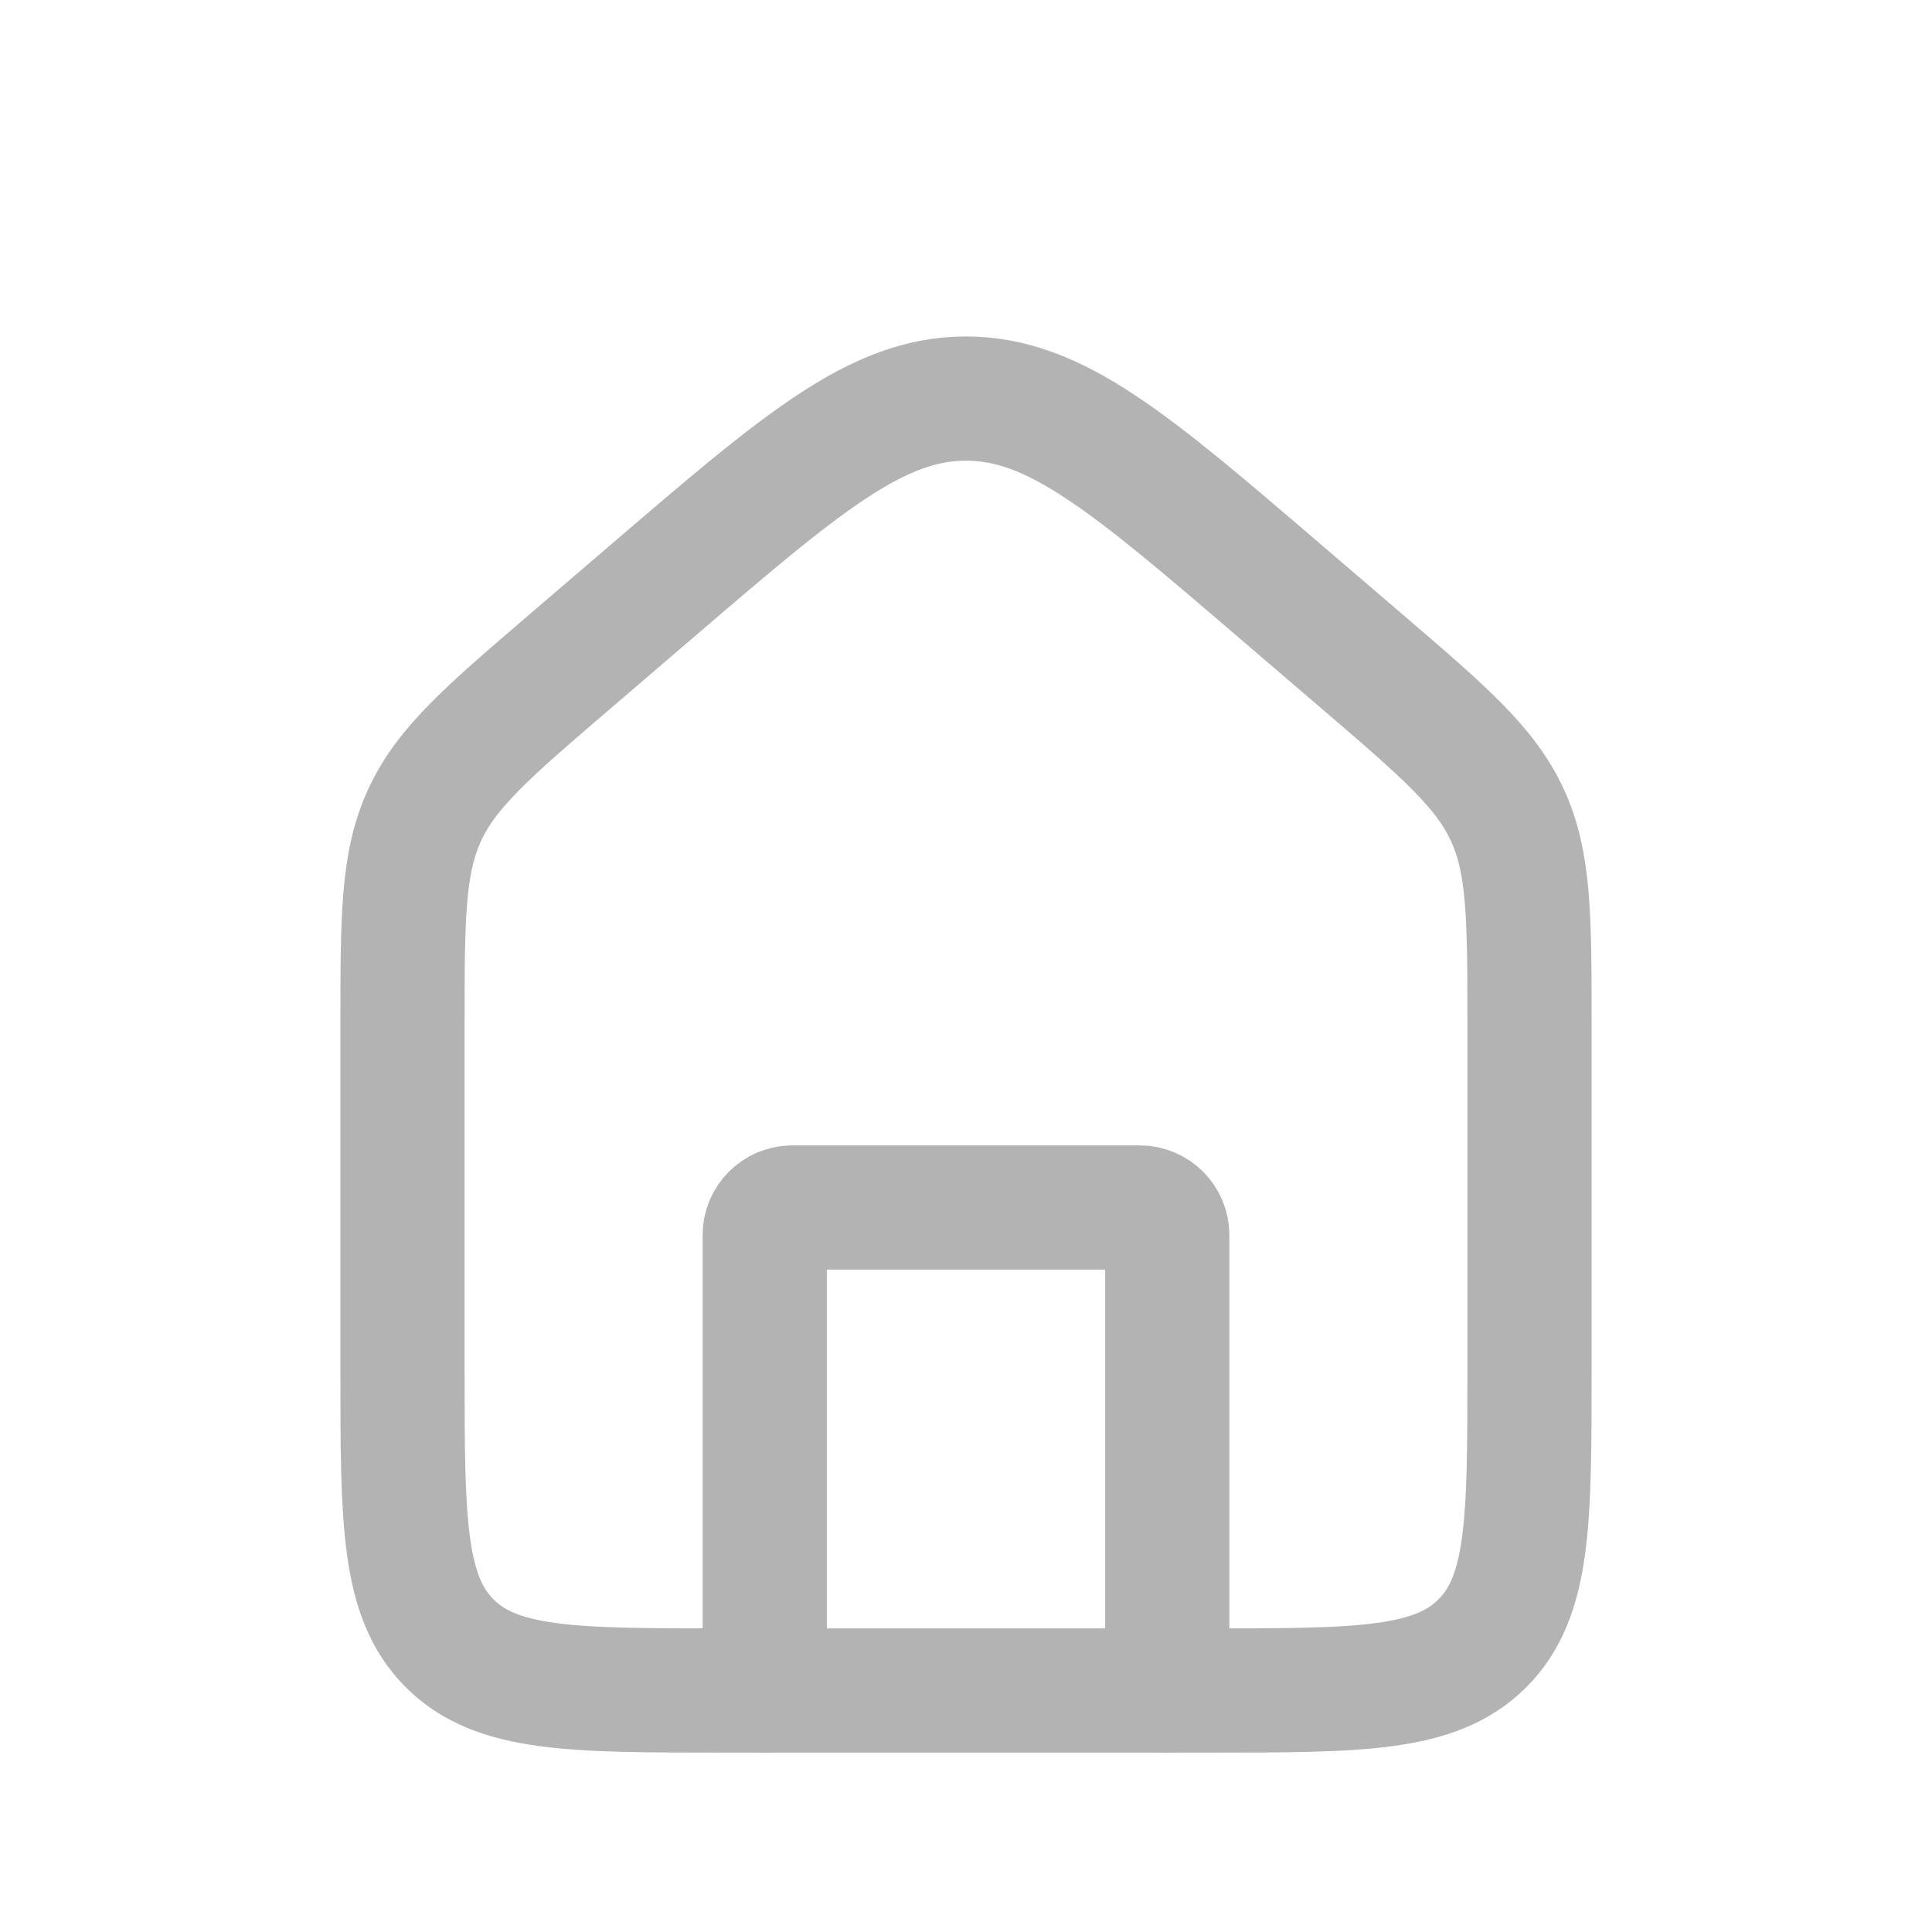
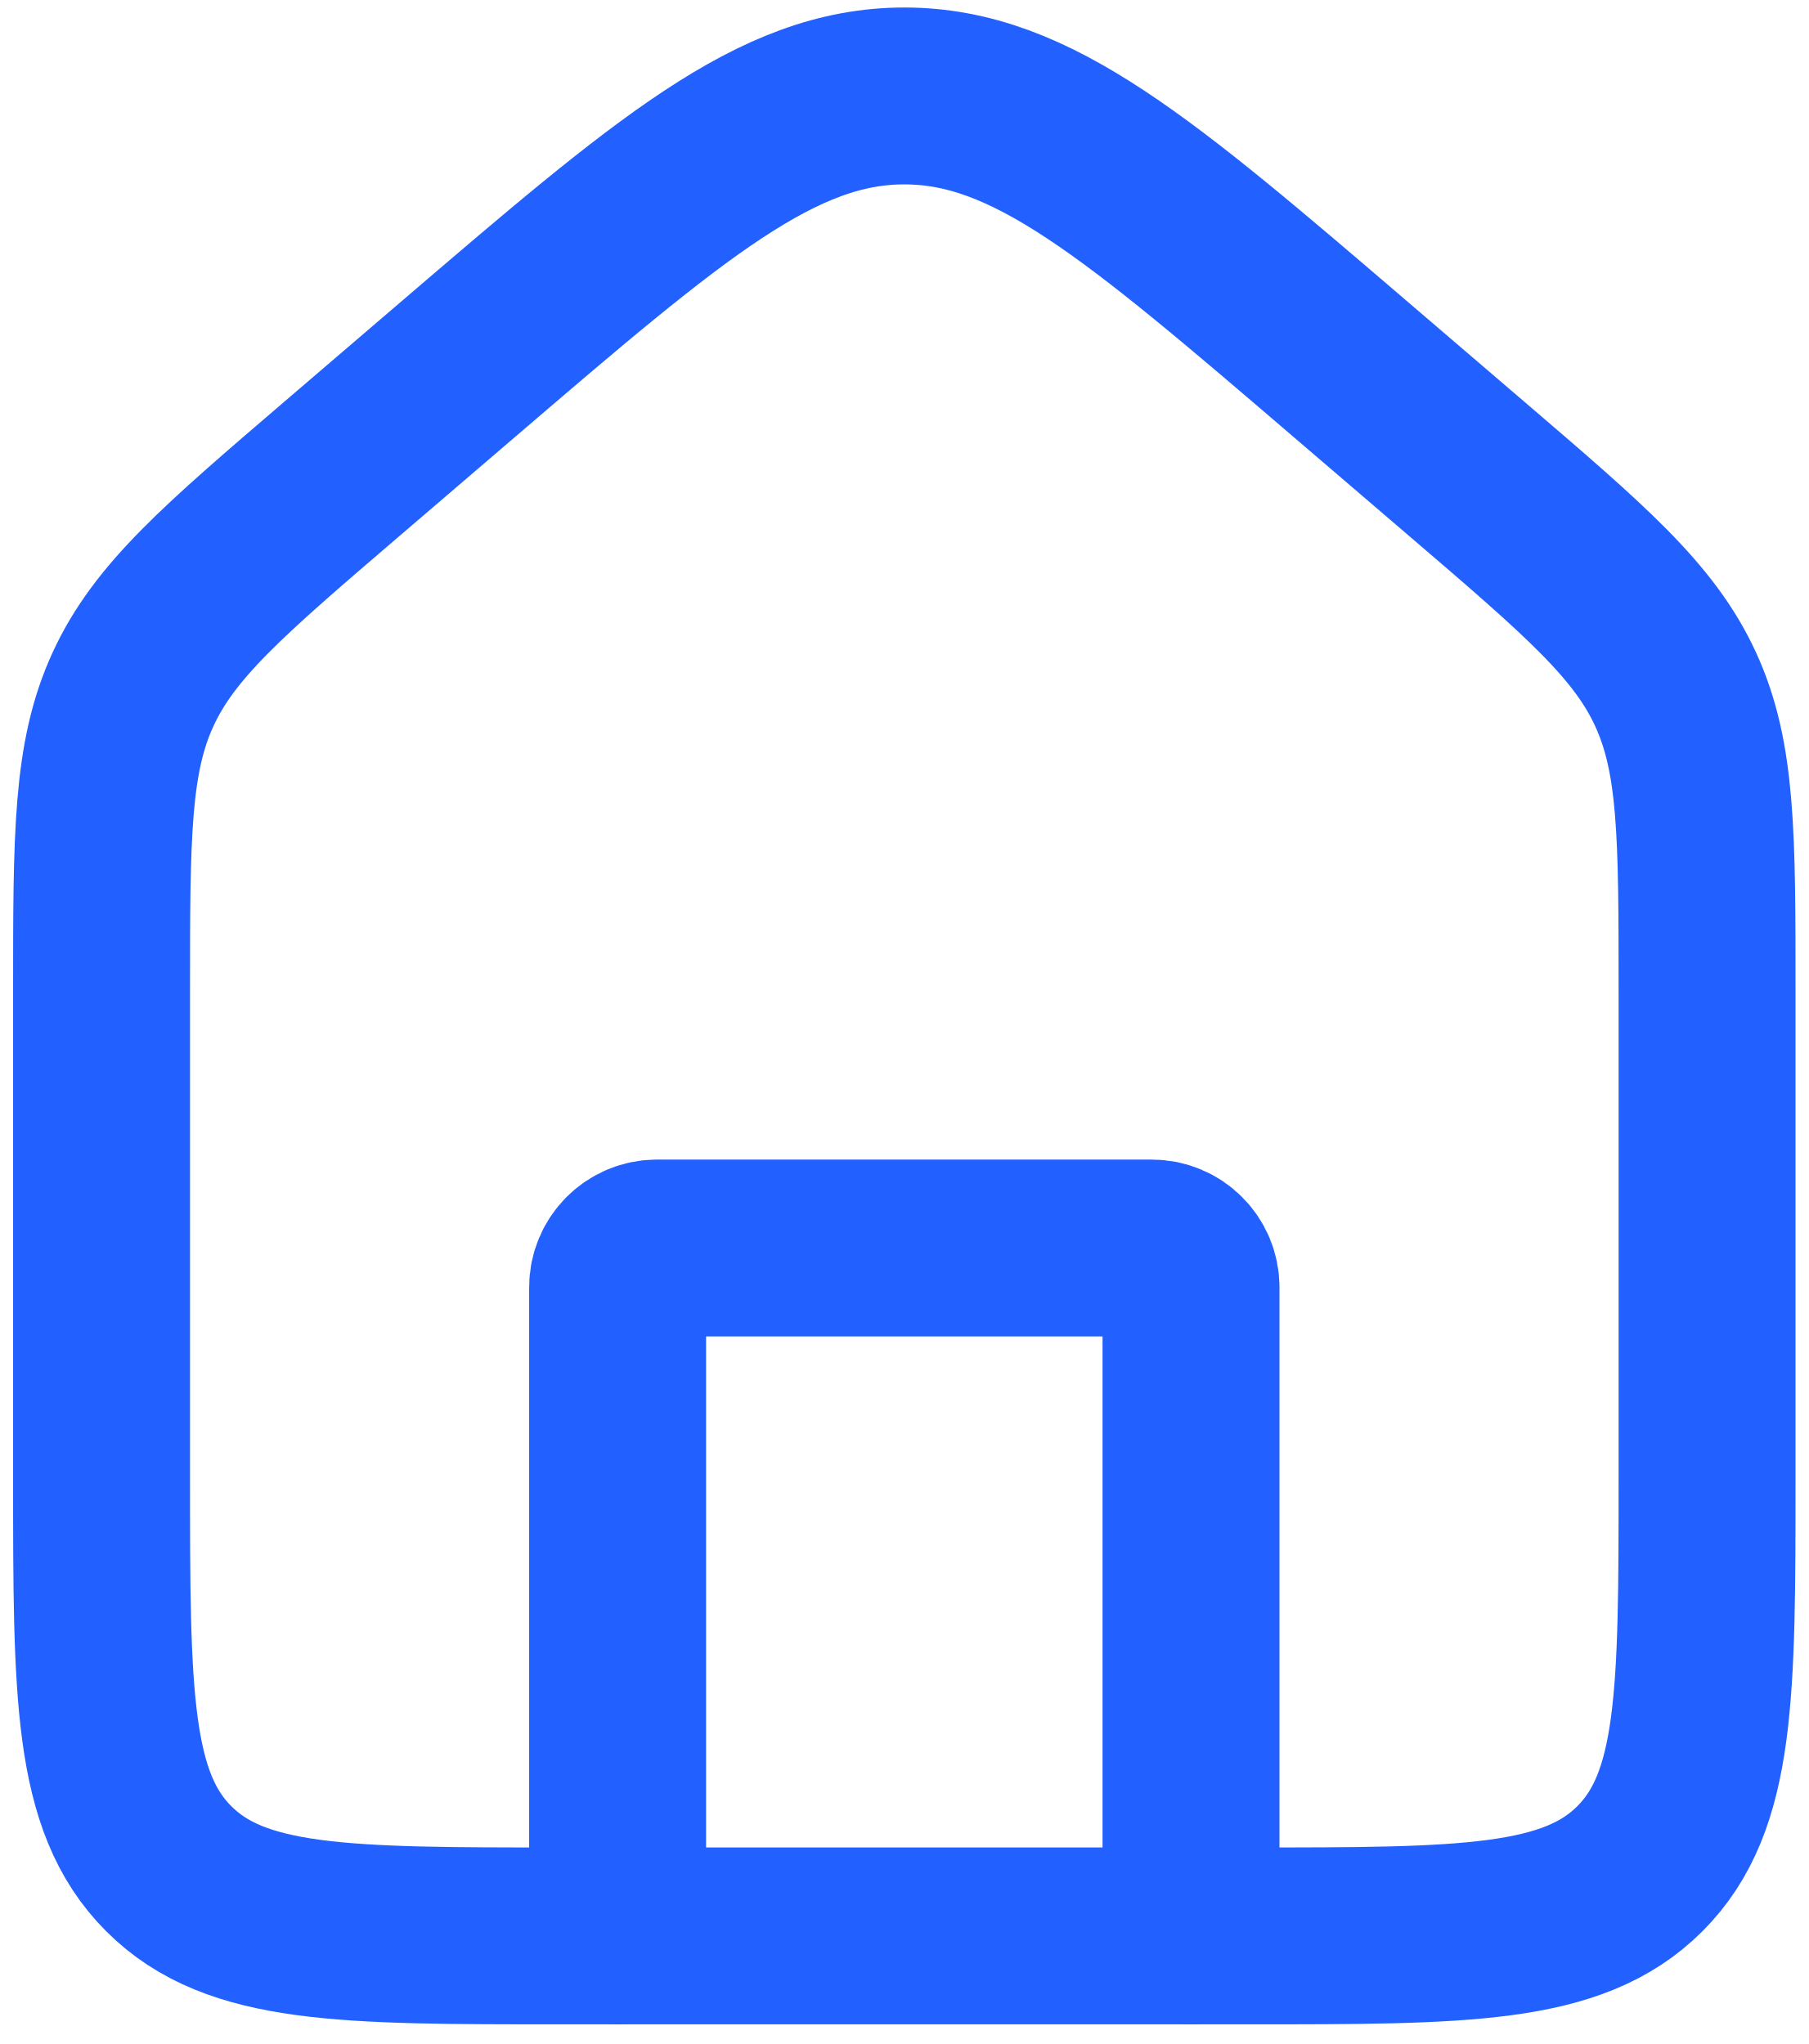
- <svg xmlns="http://www.w3.org/2000/svg" width="70" height="70" viewBox="0 0 70 70" fill="none">
-   <path d="M14.583 37.216C14.583 33.255 14.583 31.275 15.384 29.535C16.184 27.794 17.688 26.506 20.695 23.929L23.611 21.429C29.046 16.77 31.763 14.441 35 14.441C38.237 14.441 40.954 16.77 46.389 21.429L49.306 23.929C52.312 26.506 53.816 27.794 54.616 29.535C55.417 31.275 55.417 33.255 55.417 37.216V49.583C55.417 55.083 55.417 57.833 53.708 59.541C52 61.25 49.25 61.25 43.75 61.25H26.25C20.75 61.25 18 61.25 16.292 59.541C14.583 57.833 14.583 55.083 14.583 49.583V37.216Z" stroke="#B3B3B3" stroke-width="4.5" />
-   <path d="M42.292 61.25V44.75C42.292 44.198 41.844 43.75 41.292 43.75H28.708C28.156 43.75 27.708 44.198 27.708 44.75V61.25" stroke="#B3B3B3" stroke-width="4.5" stroke-linecap="round" stroke-linejoin="round" />
+ <svg xmlns="http://www.w3.org/2000/svg" width="46" height="52" viewBox="0 0 46 52" fill="none">
+   <path d="M2.583 25.216C2.583 21.256 2.583 19.275 3.384 17.535C4.184 15.794 5.688 14.506 8.694 11.929L11.611 9.429C17.046 4.77 19.763 2.441 23 2.441C26.237 2.441 28.954 4.77 34.389 9.429L37.306 11.929C40.312 14.506 41.816 15.794 42.616 17.535C43.417 19.275 43.417 21.256 43.417 25.216V37.583C43.417 43.083 43.417 45.833 41.708 47.541C40 49.25 37.25 49.25 31.75 49.25H14.25C8.75 49.25 6 49.25 4.292 47.541C2.583 45.833 2.583 43.083 2.583 37.583V25.216Z" stroke="#2261FF" stroke-width="4.5" />
+   <path d="M30.292 49.25V32.75C30.292 32.198 29.844 31.75 29.292 31.75H16.708C16.156 31.75 15.708 32.198 15.708 32.75V49.25" stroke="#2261FF" stroke-width="4.5" stroke-linecap="round" stroke-linejoin="round" />
</svg>
